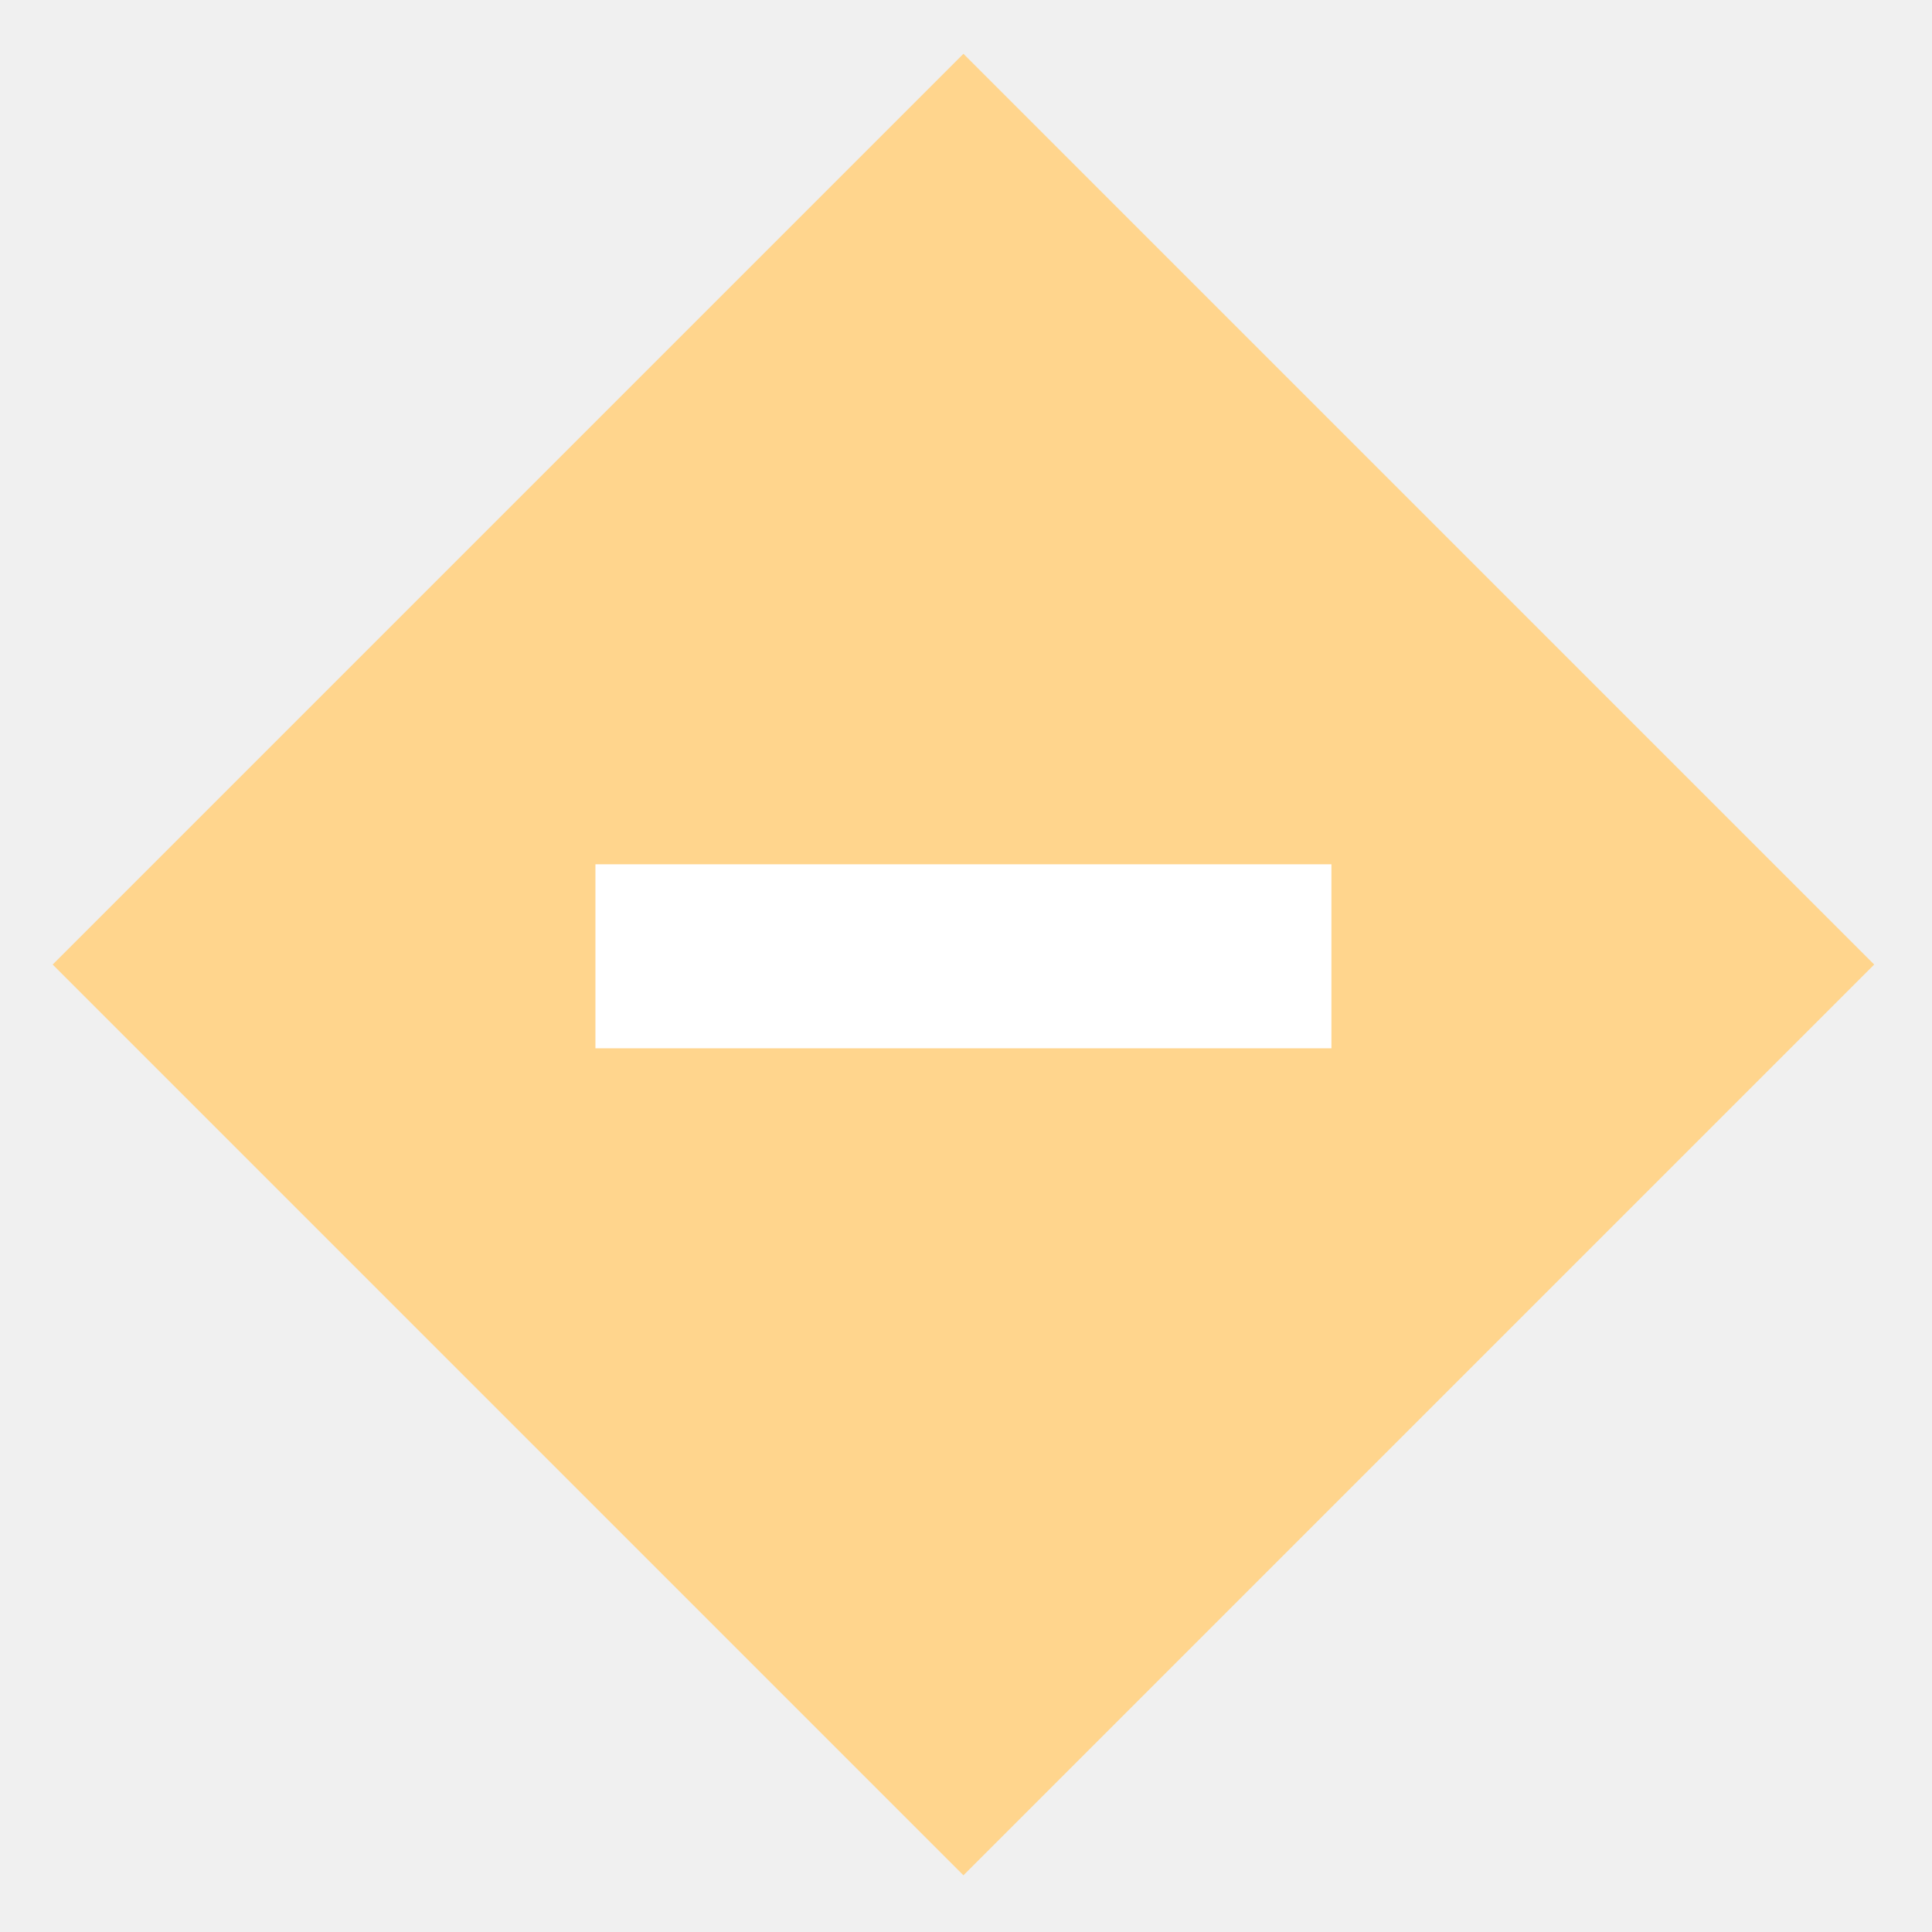
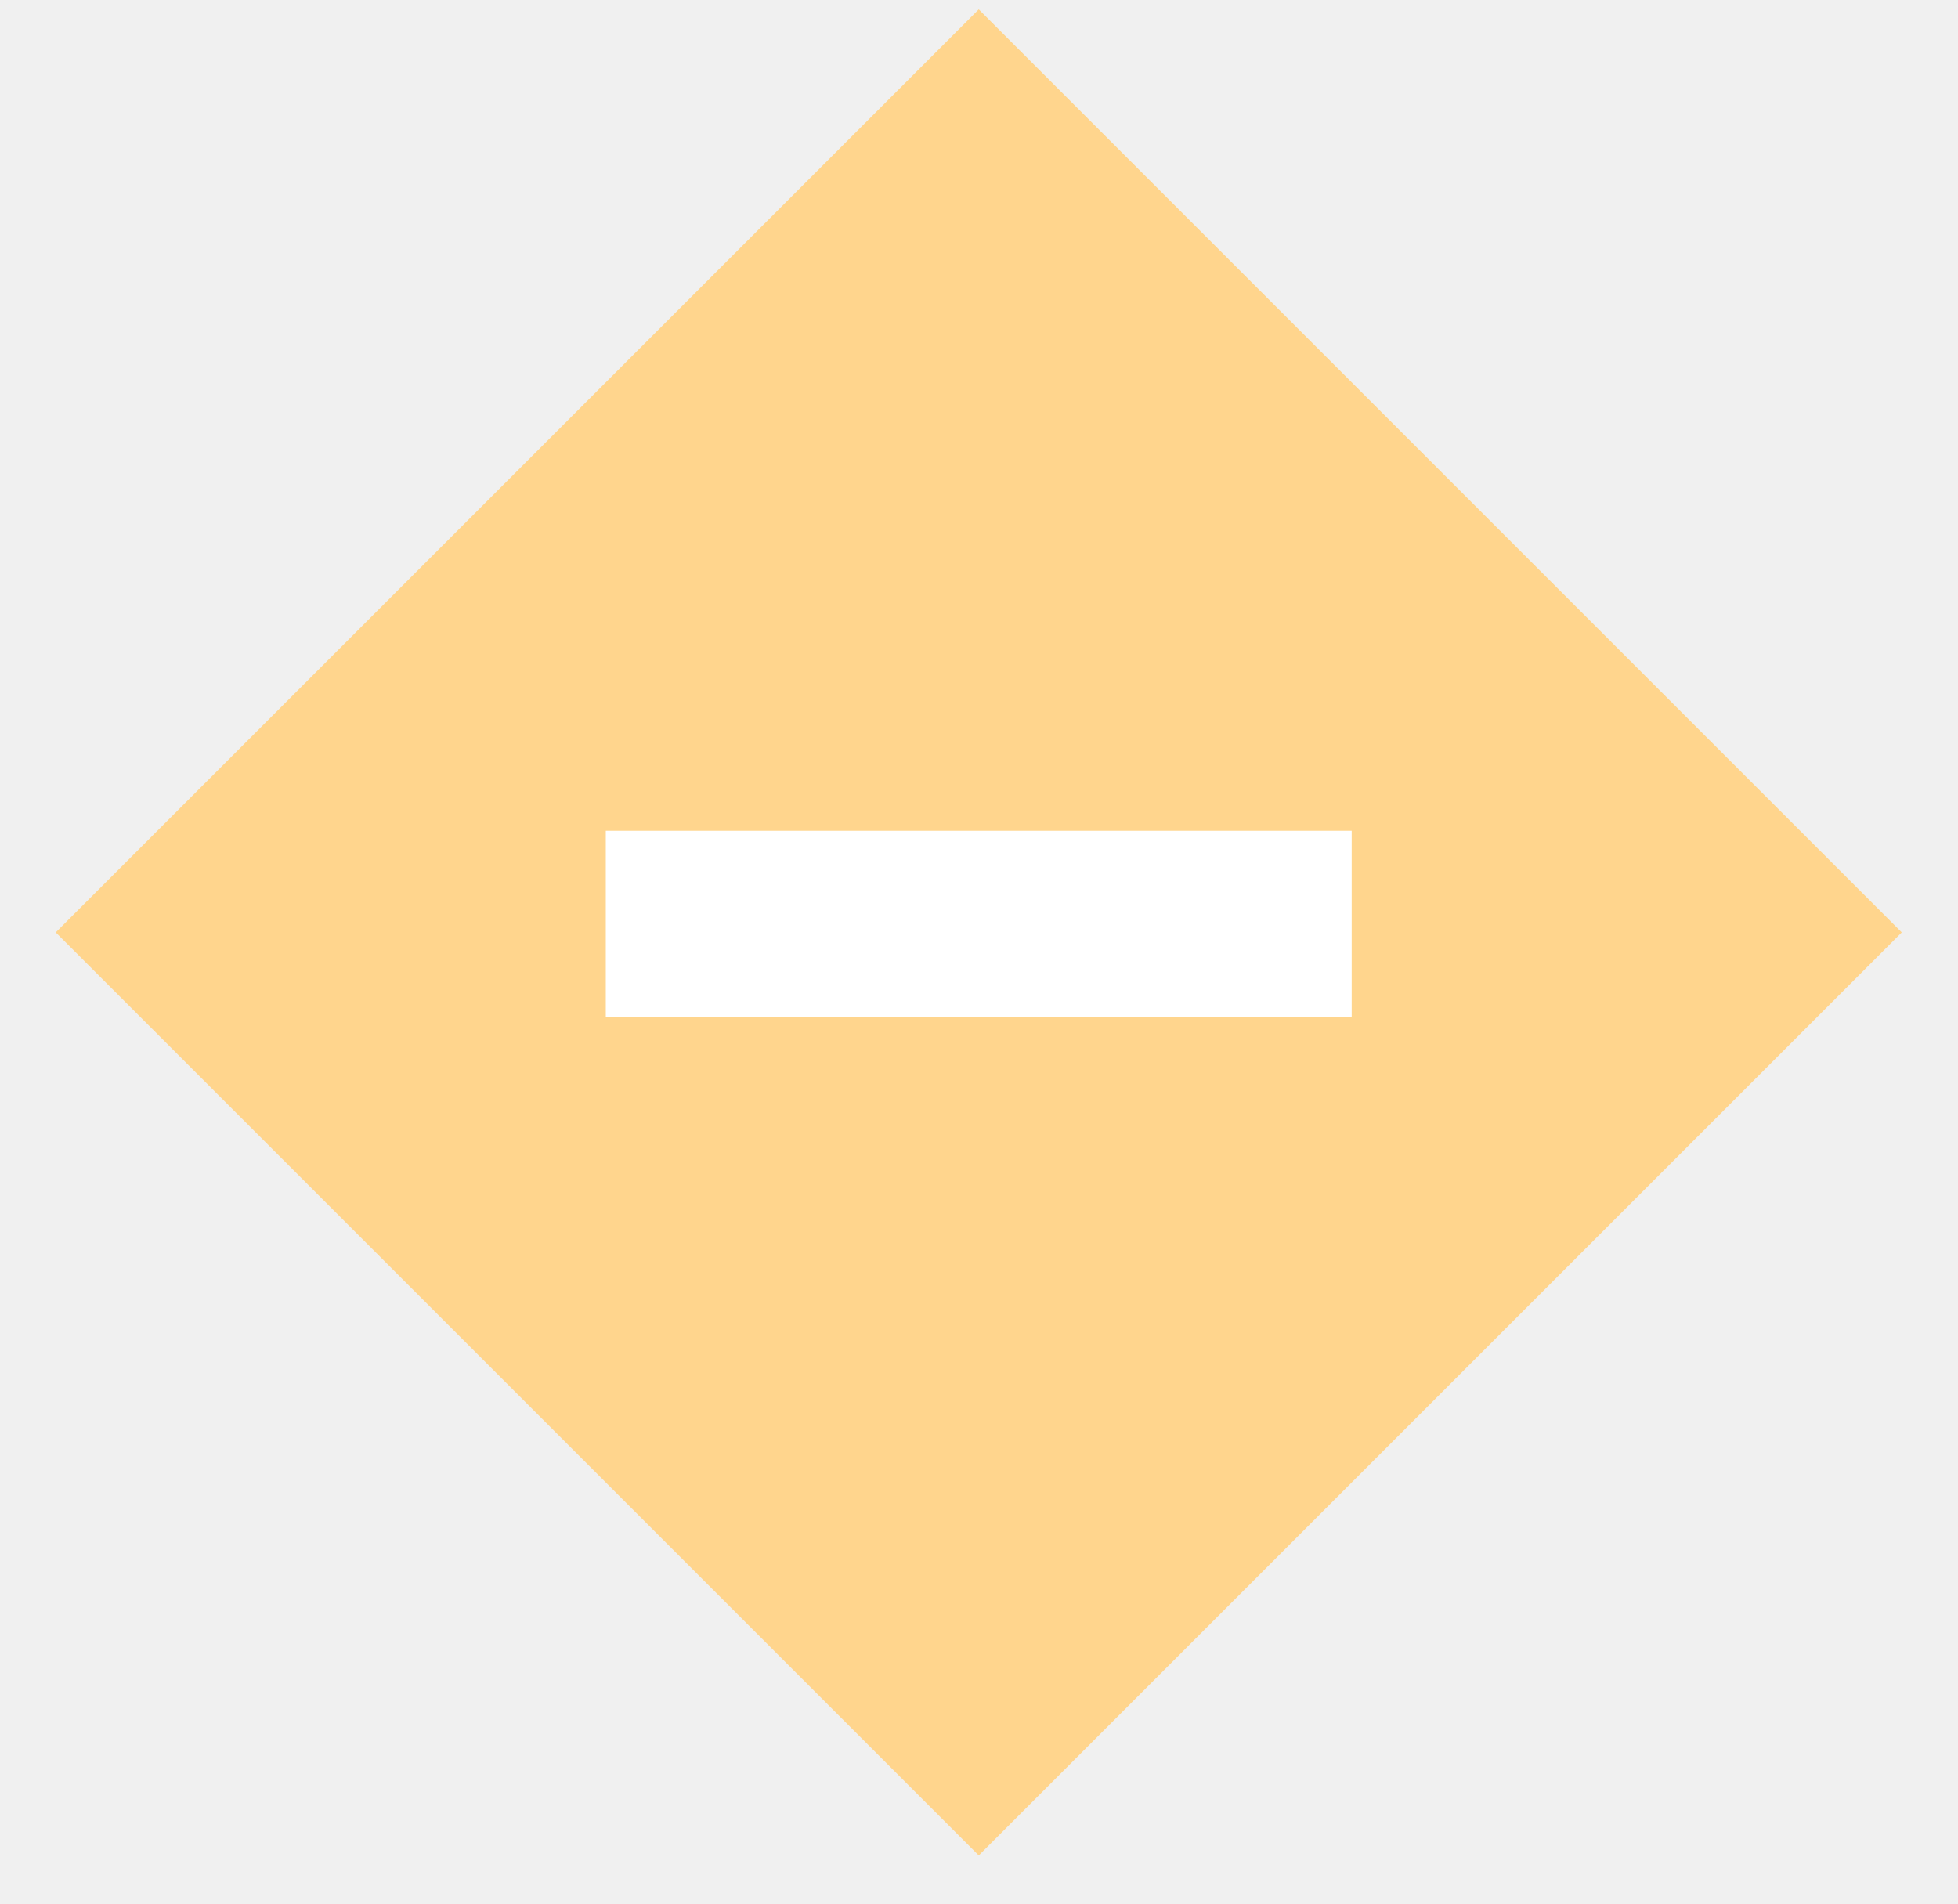
- <svg xmlns="http://www.w3.org/2000/svg" width="36px" height="36px" viewBox="0 0 36 36" version="1.1">
-   <g id="并行分支（—）" stroke="none" stroke-width="1" fill="none" fill-rule="evenodd">
-     <g id="编组-14">
-       <rect id="矩形" x="0" y="0" width="36" height="36" />
-       <g id="编组-20" transform="translate(0.809606, 0.830287)">
+ <svg xmlns="http://www.w3.org/2000/svg" width="36px" height="35px" viewBox="0 0 36 35" version="1.1">
+   <g id="并行分支正常状态（-）" stroke="none" stroke-width="1" fill="none" fill-rule="evenodd">
+     <g id="编组-72">
+       <g id="编组-20" transform="translate(0.852814, 0)">
        <g id="编组-13">
          <g id="并行分支" fill="#FFD58D">
            <polygon id="矩形复制-65" transform="translate(17.14286, 17.14286) rotate(-225) translate(-17.14286, -17.14286) " points="5.143 5.143 29.143 5.143 29.143 29.143 5.143 29.143" />
          </g>
          <g id="编组-71" transform="translate(8.571429, 8.571429)">
            <rect id="矩形" x="0" y="-8.70414851e-14" width="17.143" height="17.143" />
            <rect id="形状结合" fill="#FFFFFF" x="1.714" y="6.703" width="13.714" height="3.429" />
          </g>
        </g>
      </g>
    </g>
  </g>
</svg>
